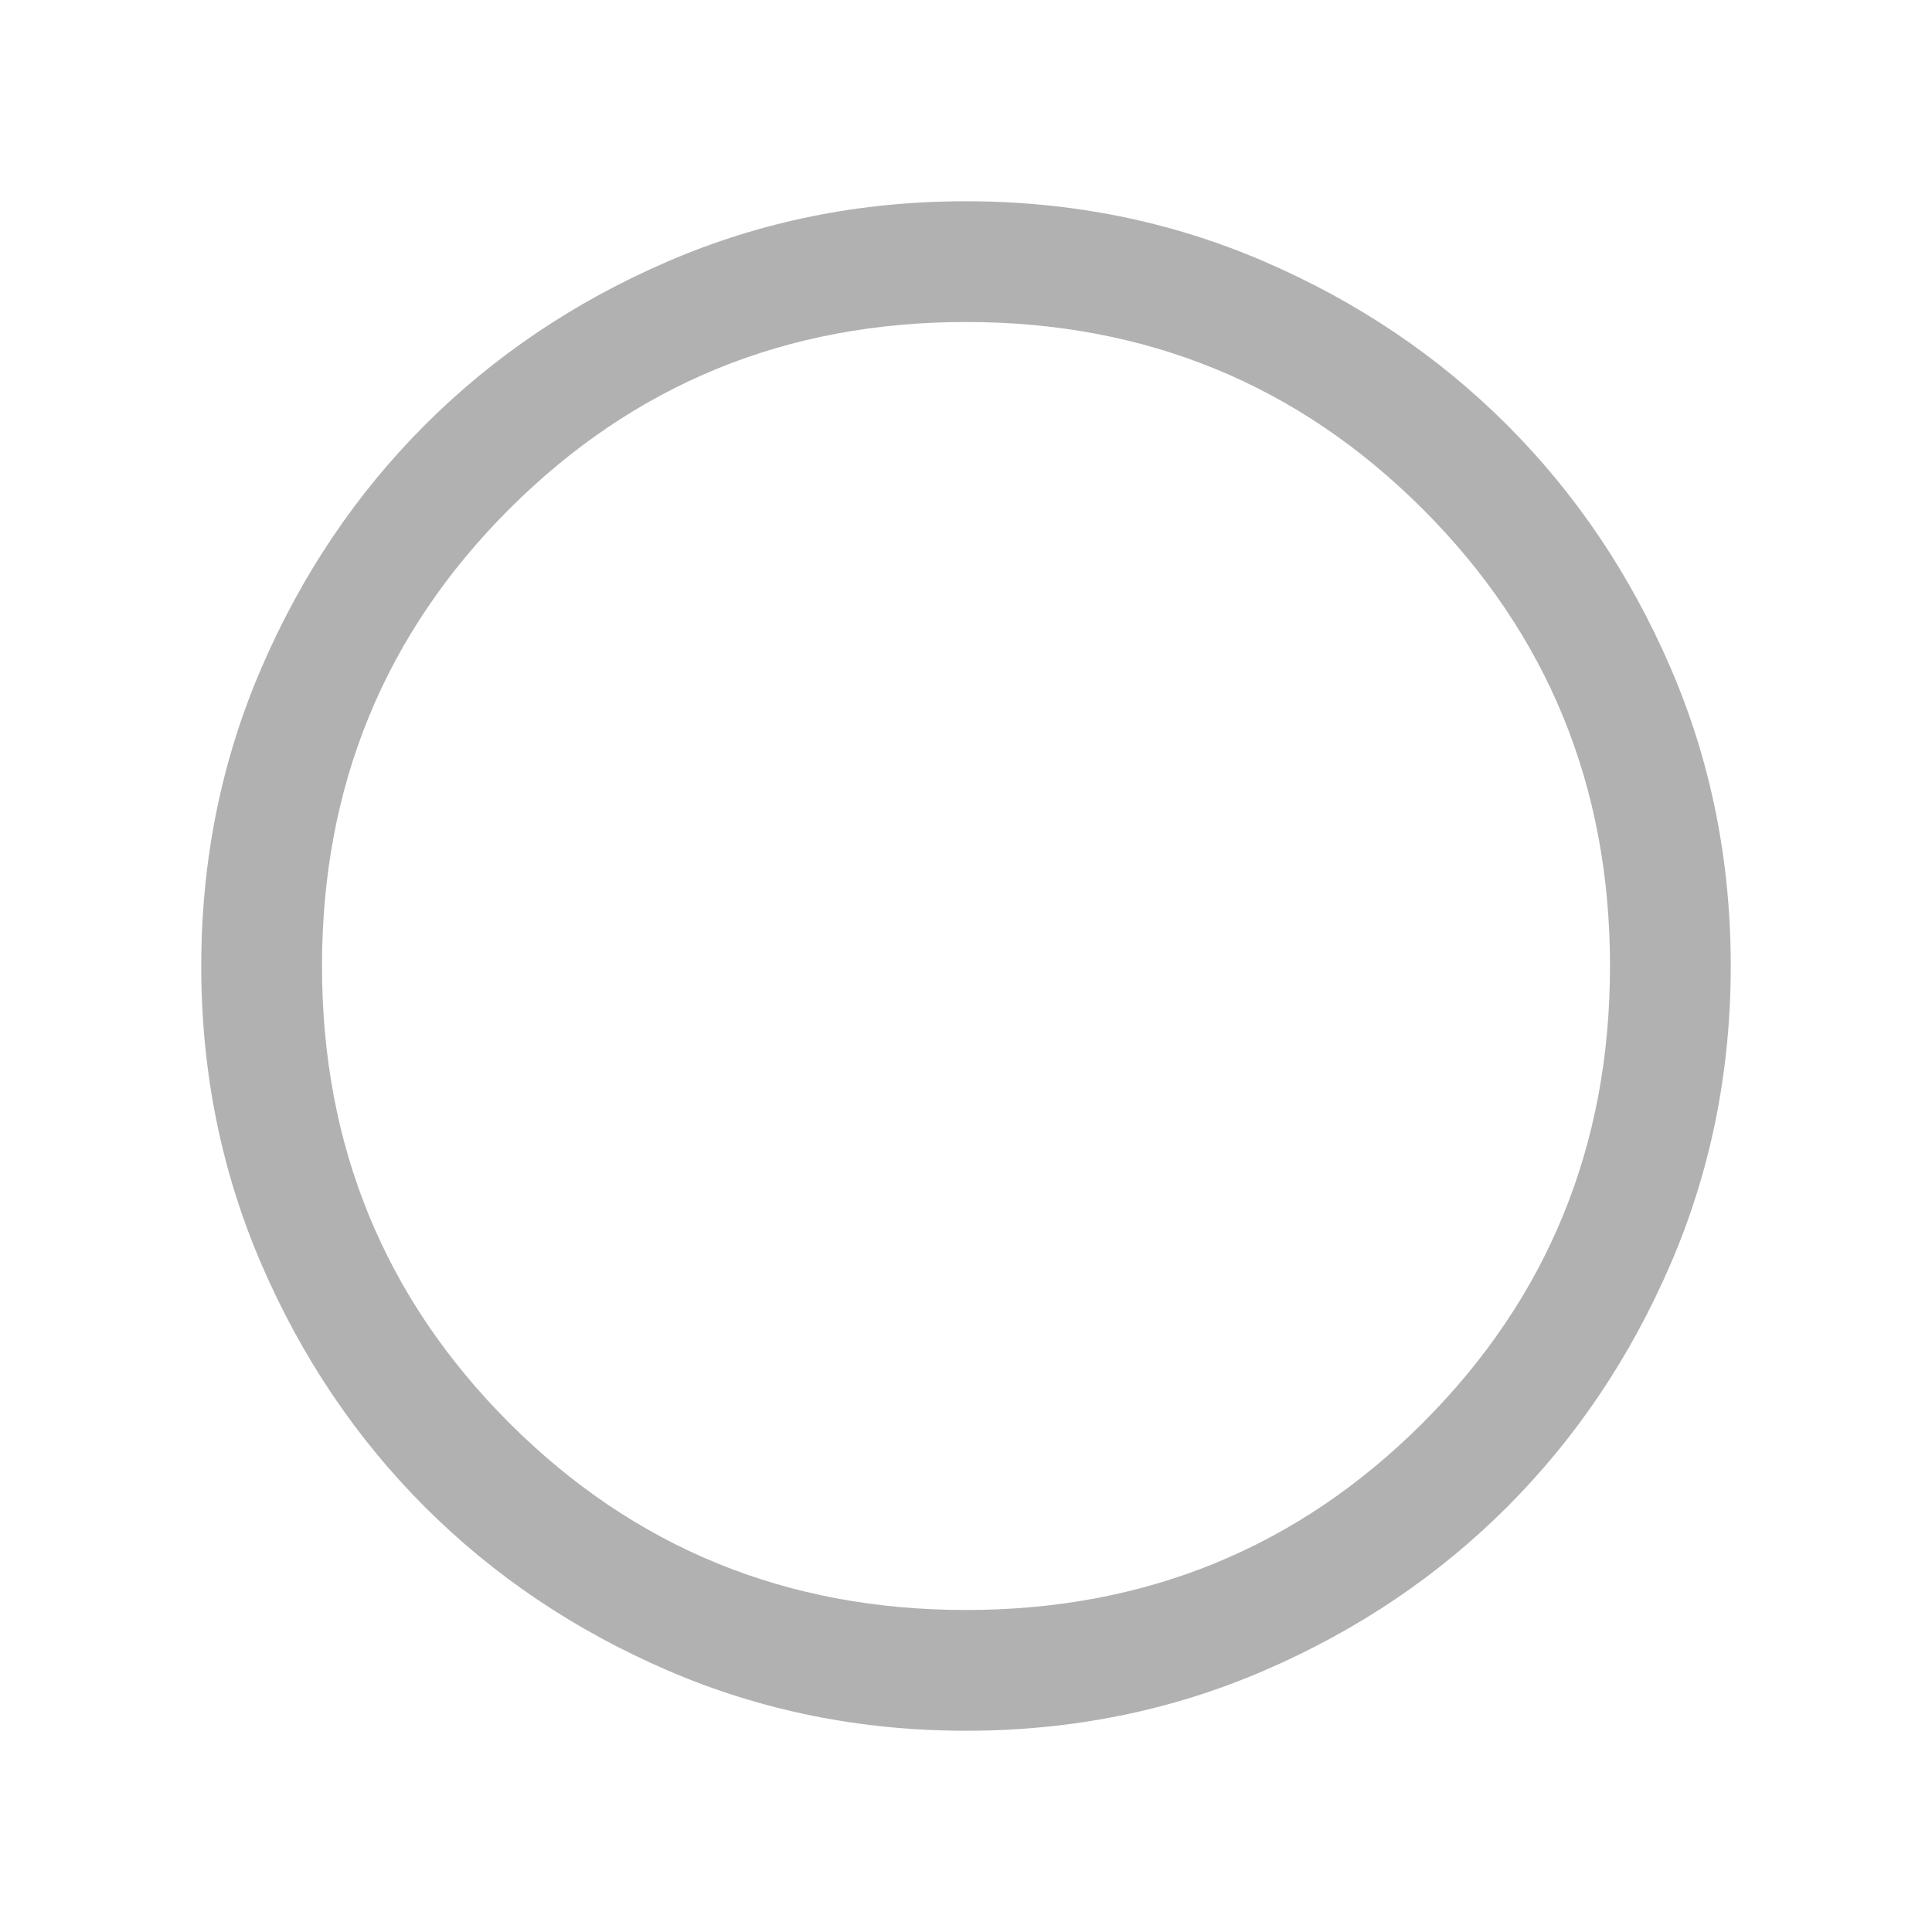
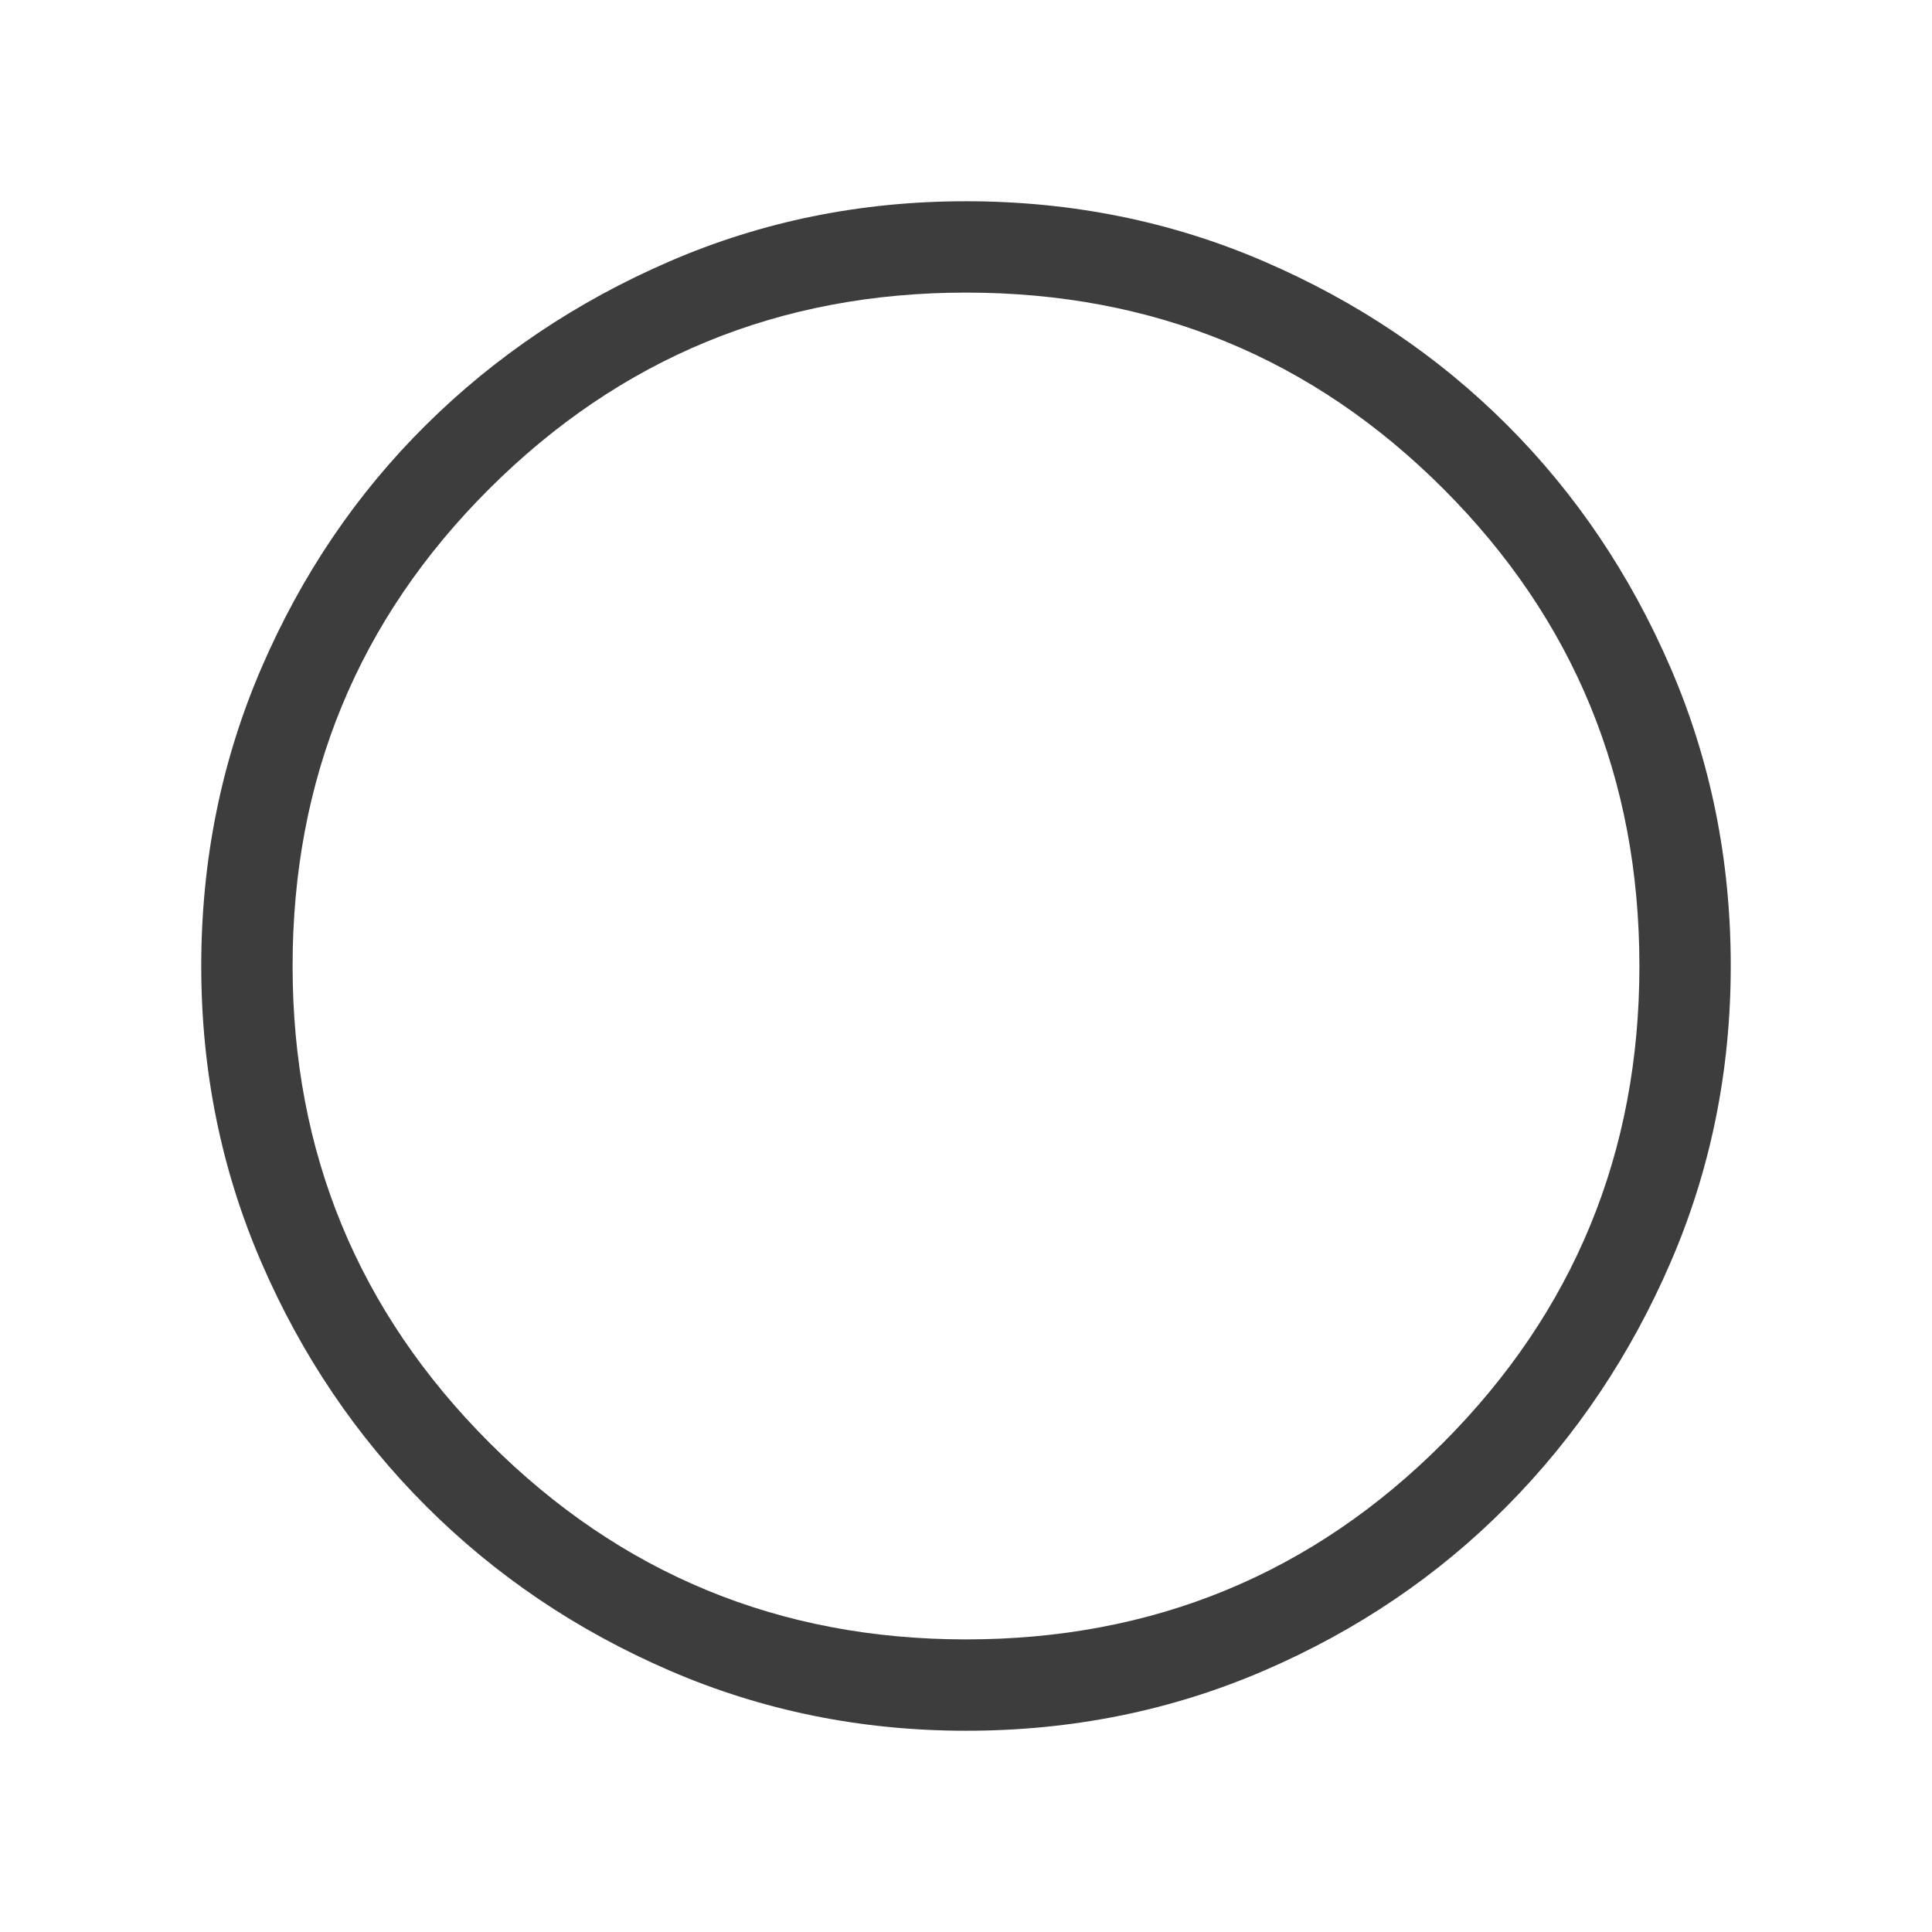
<svg xmlns="http://www.w3.org/2000/svg" height="48" viewBox="0 -960 960 960" width="48">
-   <path fill="#3D3D3D" opacity="0.4" d="M480.07-100q-78.84 0-148.21-29.92t-120.68-81.21q-51.31-51.29-81.25-120.63Q100-401.1 100-479.93q0-78.84 29.92-148.21t81.21-120.68q51.29-51.31 120.63-81.25Q401.1-860 479.93-860q78.84 0 148.21 29.92t120.68 81.21q51.31 51.29 81.25 120.63Q860-558.9 860-480.07q0 78.84-29.92 148.21t-81.21 120.68q-51.29 51.31-120.63 81.25Q558.9-100 480.07-100Zm-.07-60q134 0 227-93t93-227q0-134-93-227t-227-93q-134 0-227 93t-93 227q0 134 93 227t227 93Z" />
+   <path fill="#3D3D3D" d="M480.07-100q-78.22 0-147.4-29.92t-120.99-81.71q-51.81-51.79-81.75-120.94Q100-401.71 100-479.93q0-78.84 29.92-148.21t81.71-120.68q51.79-51.31 120.94-81.25Q401.71-860 479.93-860q78.84 0 148.21 29.92t120.68 81.21q51.31 51.29 81.25 120.63Q860-558.9 860-480.07q0 78.22-29.92 147.4t-81.21 120.99q-51.29 51.81-120.63 81.75Q558.9-100 480.07-100Zm-.07-45.39q139.69 0 237.15-97.76 97.46-97.77 97.46-236.85 0-139.69-97.46-237.15-97.46-97.46-237.15-97.46-139.08 0-236.85 97.46-97.76 97.46-97.76 237.15 0 139.08 97.76 236.85 97.77 97.76 236.85 97.76Z" />
</svg>
